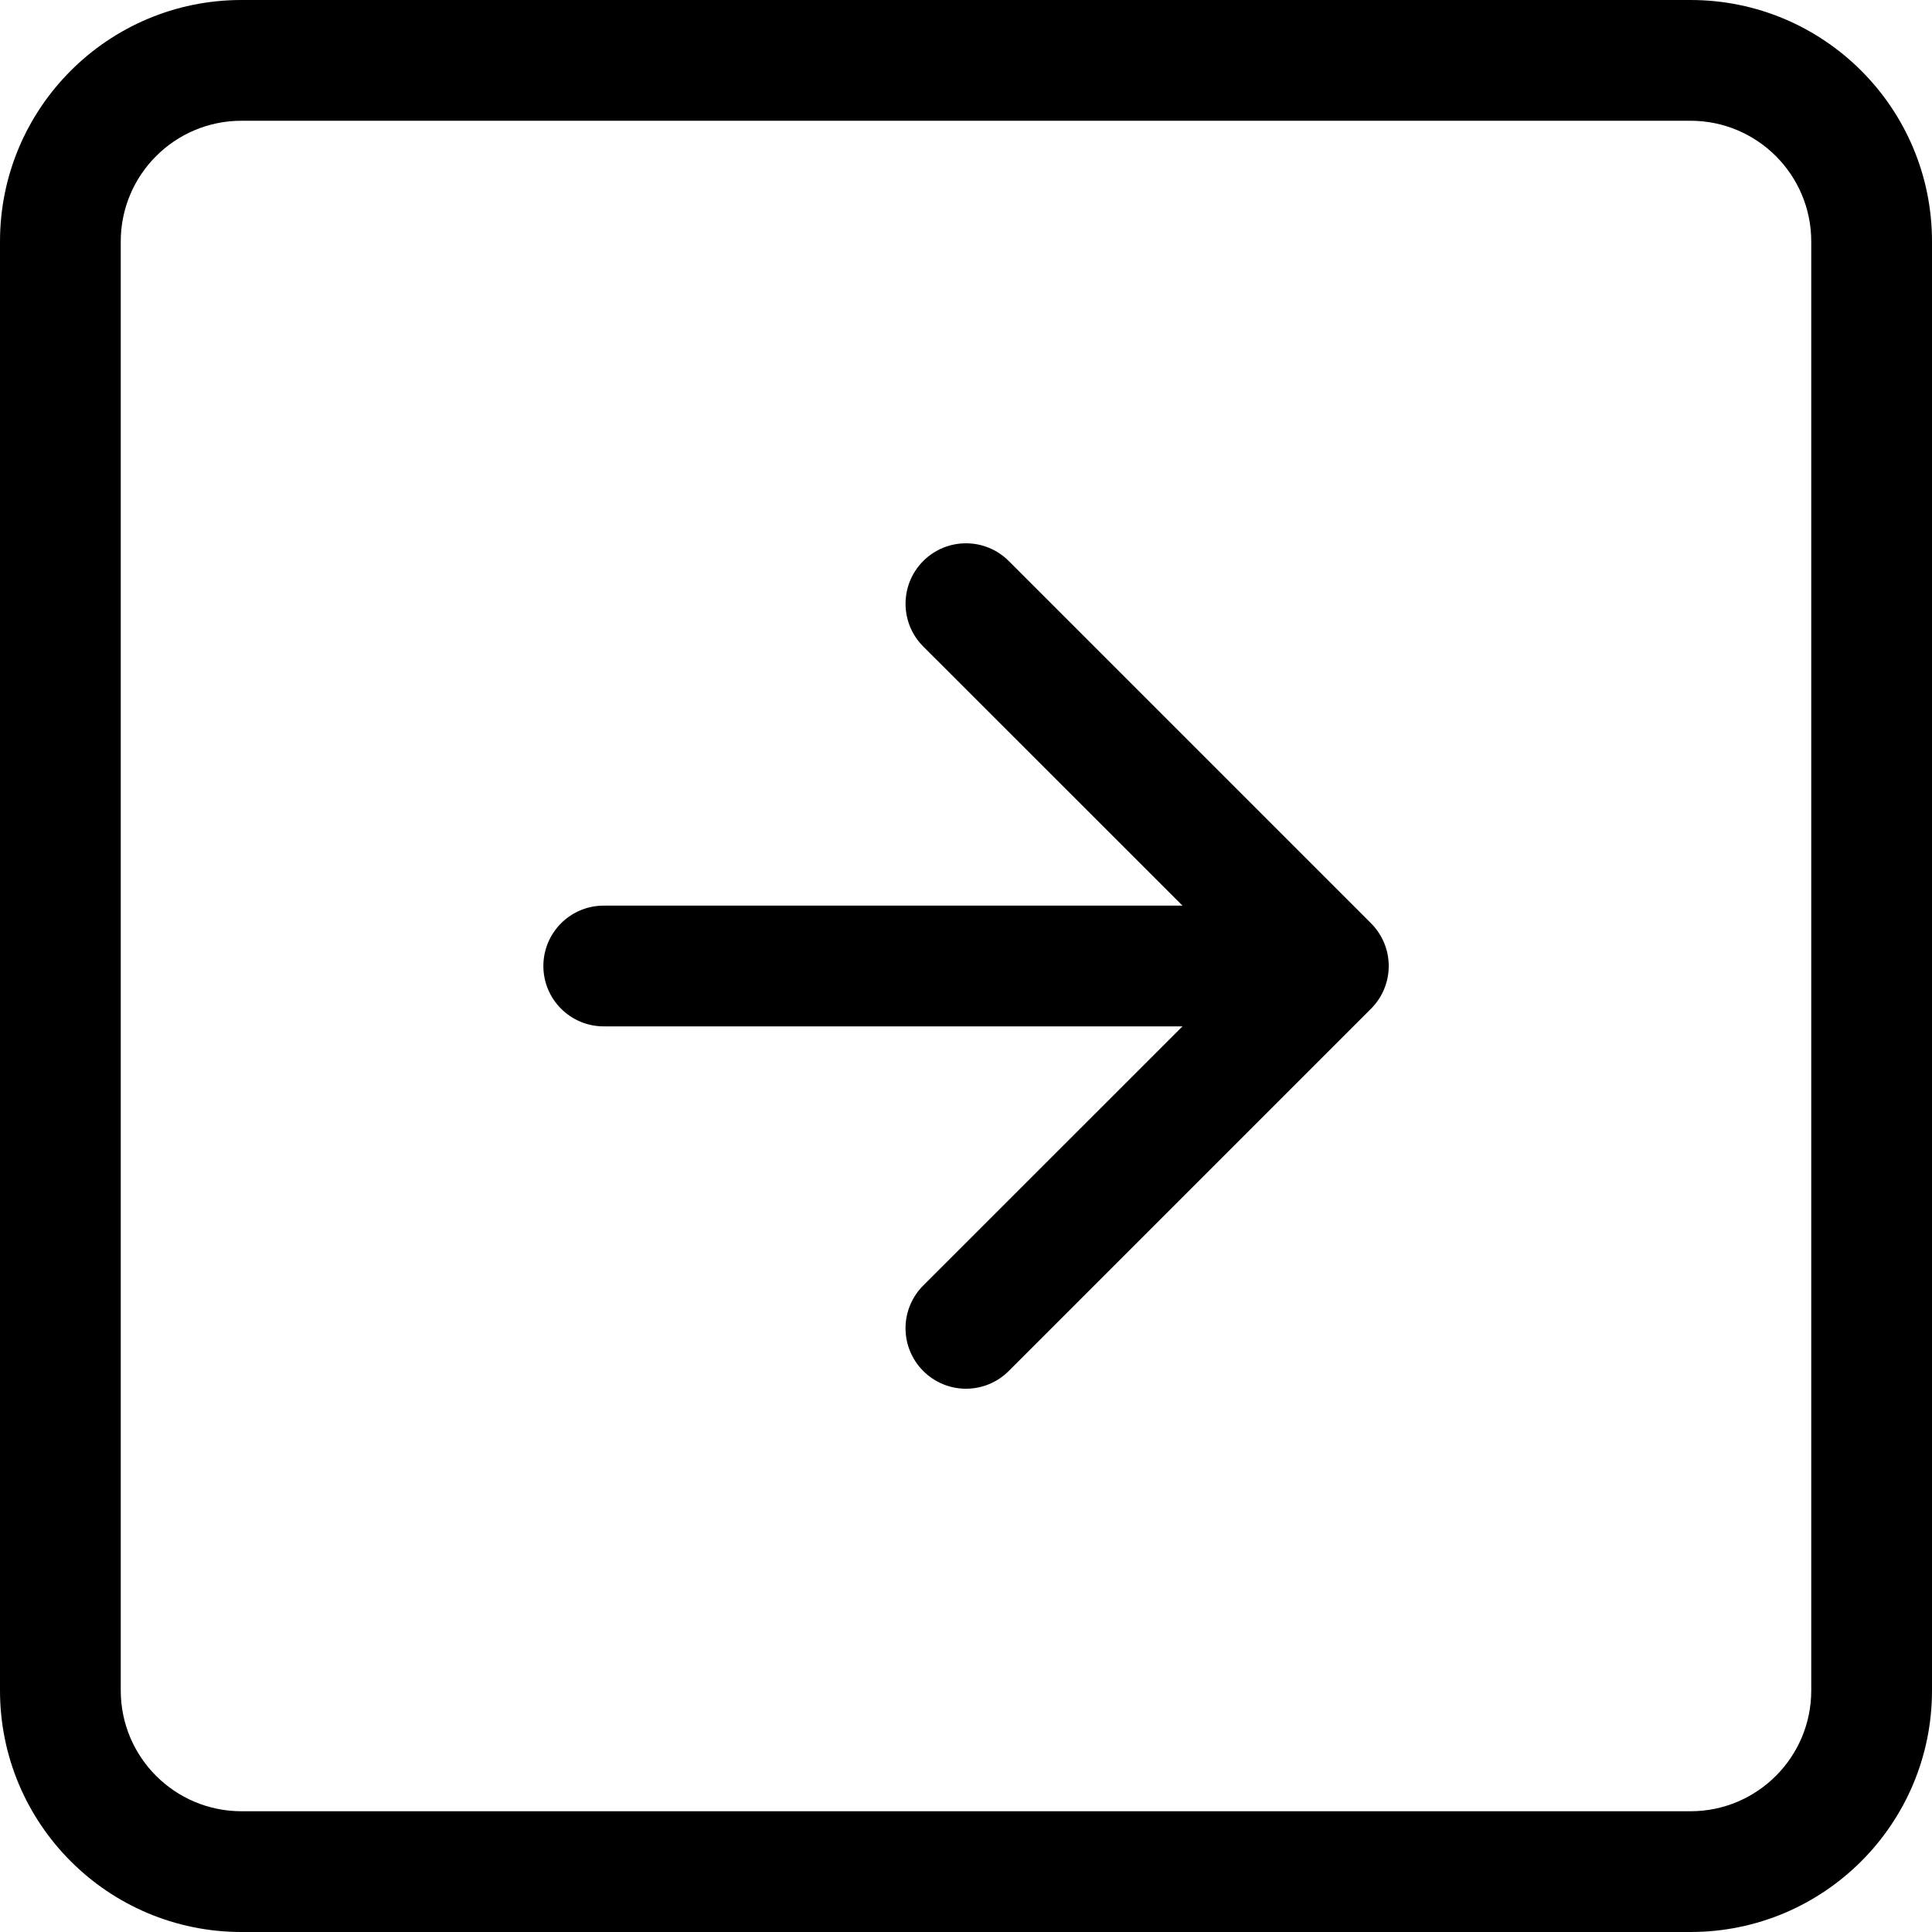
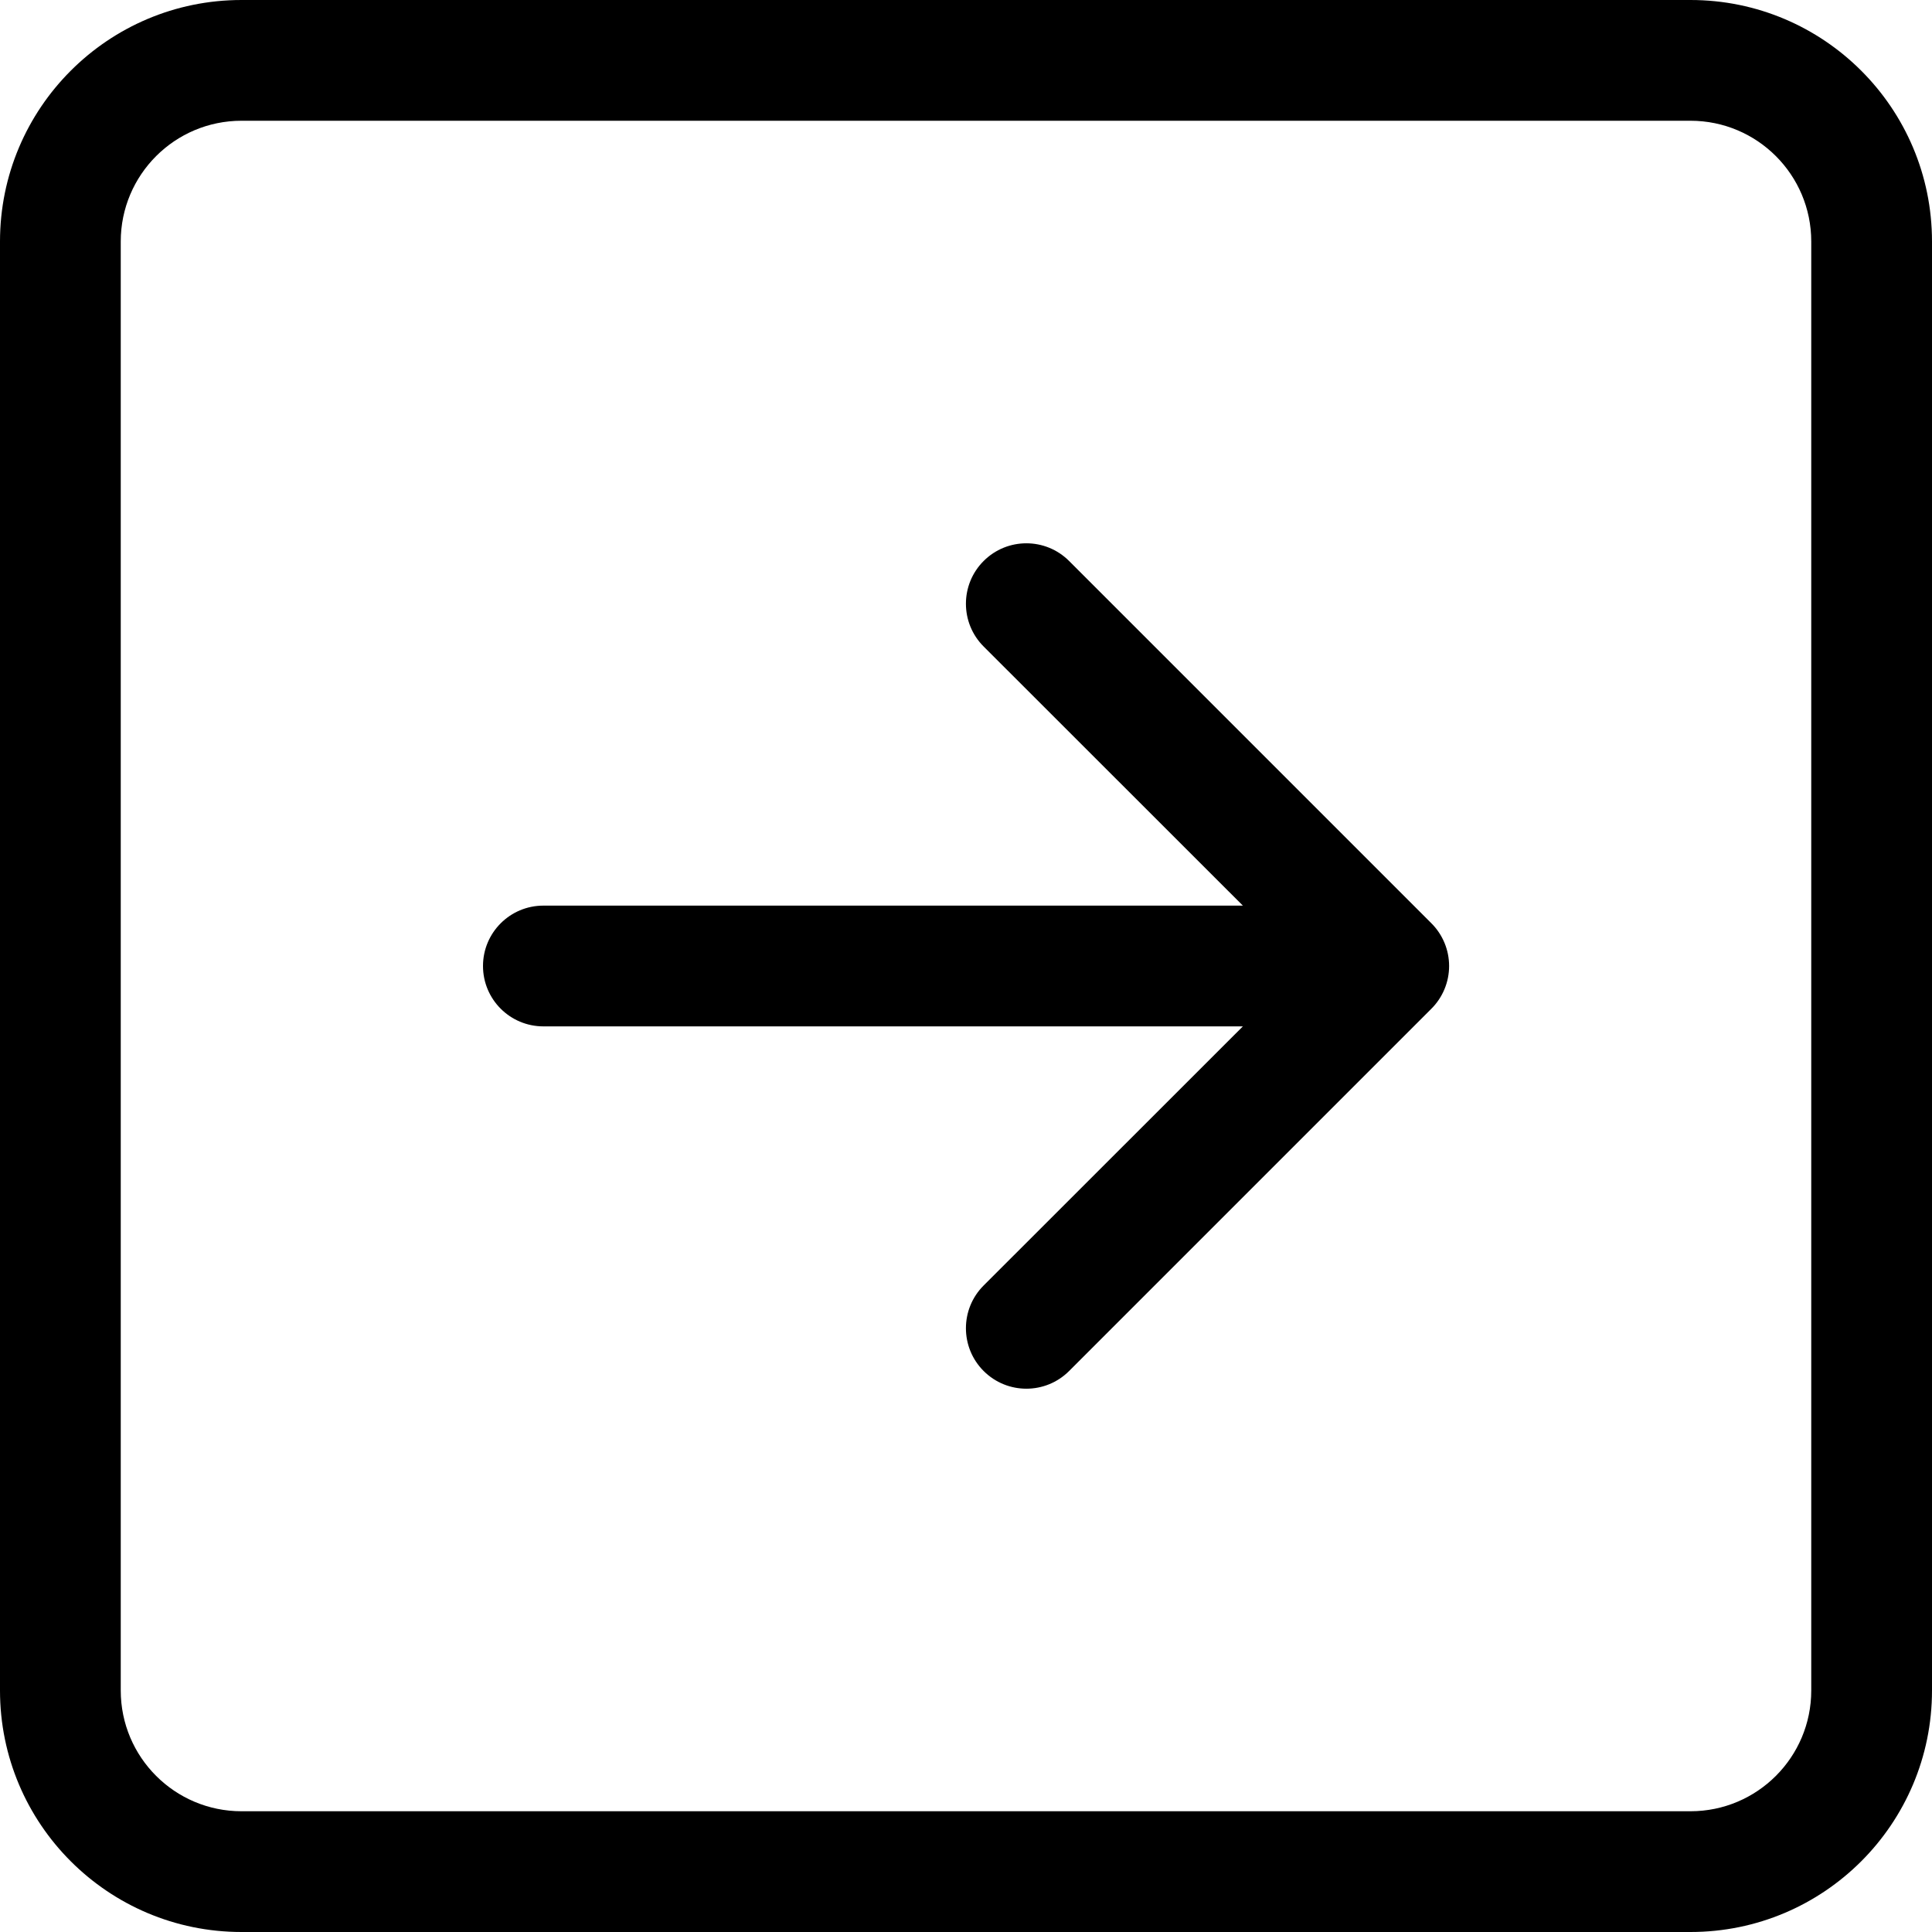
- <svg xmlns="http://www.w3.org/2000/svg" id="i-clone-right" width="1em" height="1em" viewBox="0 0 16 16" fill="currentColor">
-   <path fill-rule="evenodd" d="M14 1H2a1 1 0 0 0-1 1v12a1 1 0 0 0 1 1h12a1 1 0 0 0 1-1V2a1 1 0 0 0-1-1zM2 0a2 2 0 0 0-2 2v12a2 2 0 0 0 2 2h12a2 2 0 0 0 2-2V2a2 2 0 0 0-2-2H2z" />
-   <path fill-rule="evenodd" d="M7.646 11.354a.5.5 0 0 1 0-.708L10.293 8 7.646 5.354a.5.5 0 1 1 .708-.708l3 3a.5.5 0 0 1 0 .708l-3 3a.5.5 0 0 1-.708 0z" />
-   <path fill-rule="evenodd" d="M4.5 8a.5.5 0 0 1 .5-.5h5a.5.5 0 0 1 0 1H5a.5.5 0 0 1-.5-.5z" />
+ <svg xmlns="http://www.w3.org/2000/svg" id="i-clone-right" viewBox="0 0 16 16" fill="currentColor">
+   <path fill-rule="evenodd" d="M15 2a1 1 0 0 0-1-1H2a1 1 0 0 0-1 1v12a1 1 0 0 0 1 1h12a1 1 0 0 0 1-1V2zM0 2a2 2 0 0 1 2-2h12a2 2 0 0 1 2 2v12a2 2 0 0 1-2 2H2a2 2 0 0 1-2-2V2zm4.5 5.5a.5.5 0 0 0 0 1h5.793l-2.147 2.146a.5.5 0 0 0 .708.708l3-3a.5.5 0 0 0 0-.708l-3-3a.5.5 0 1 0-.708.708L10.293 7.5H4.5z" />
</svg>
